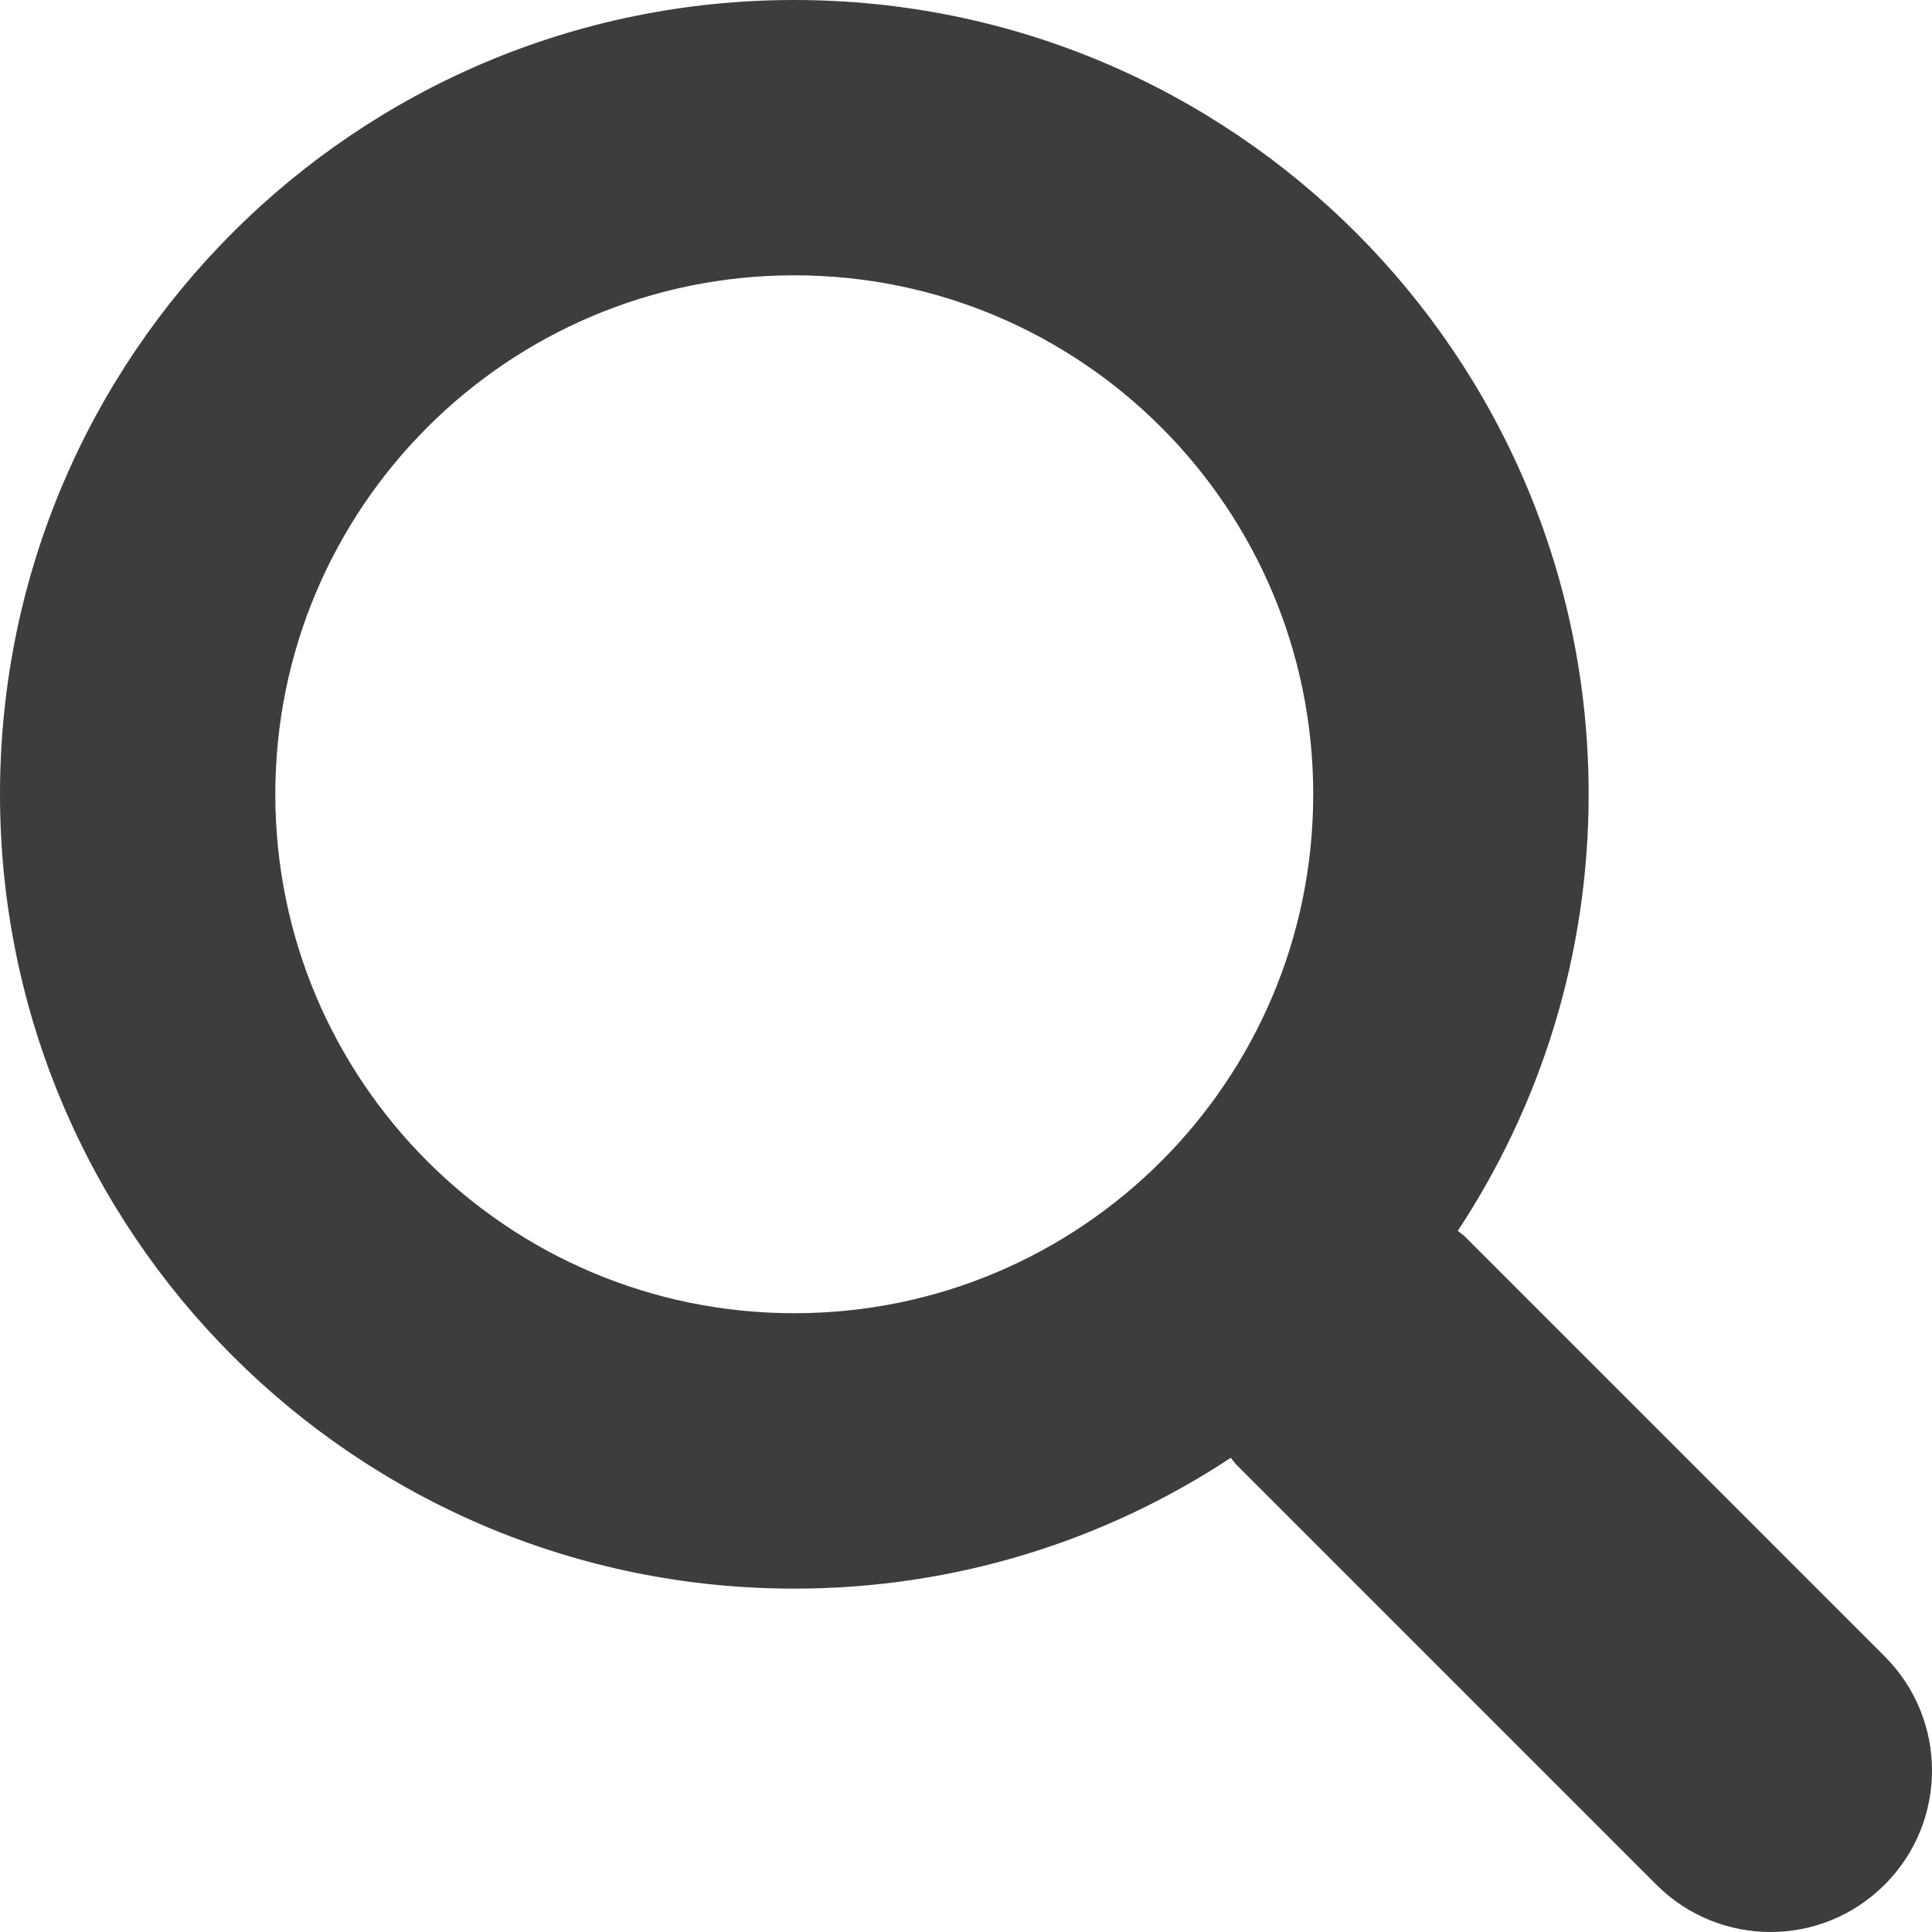
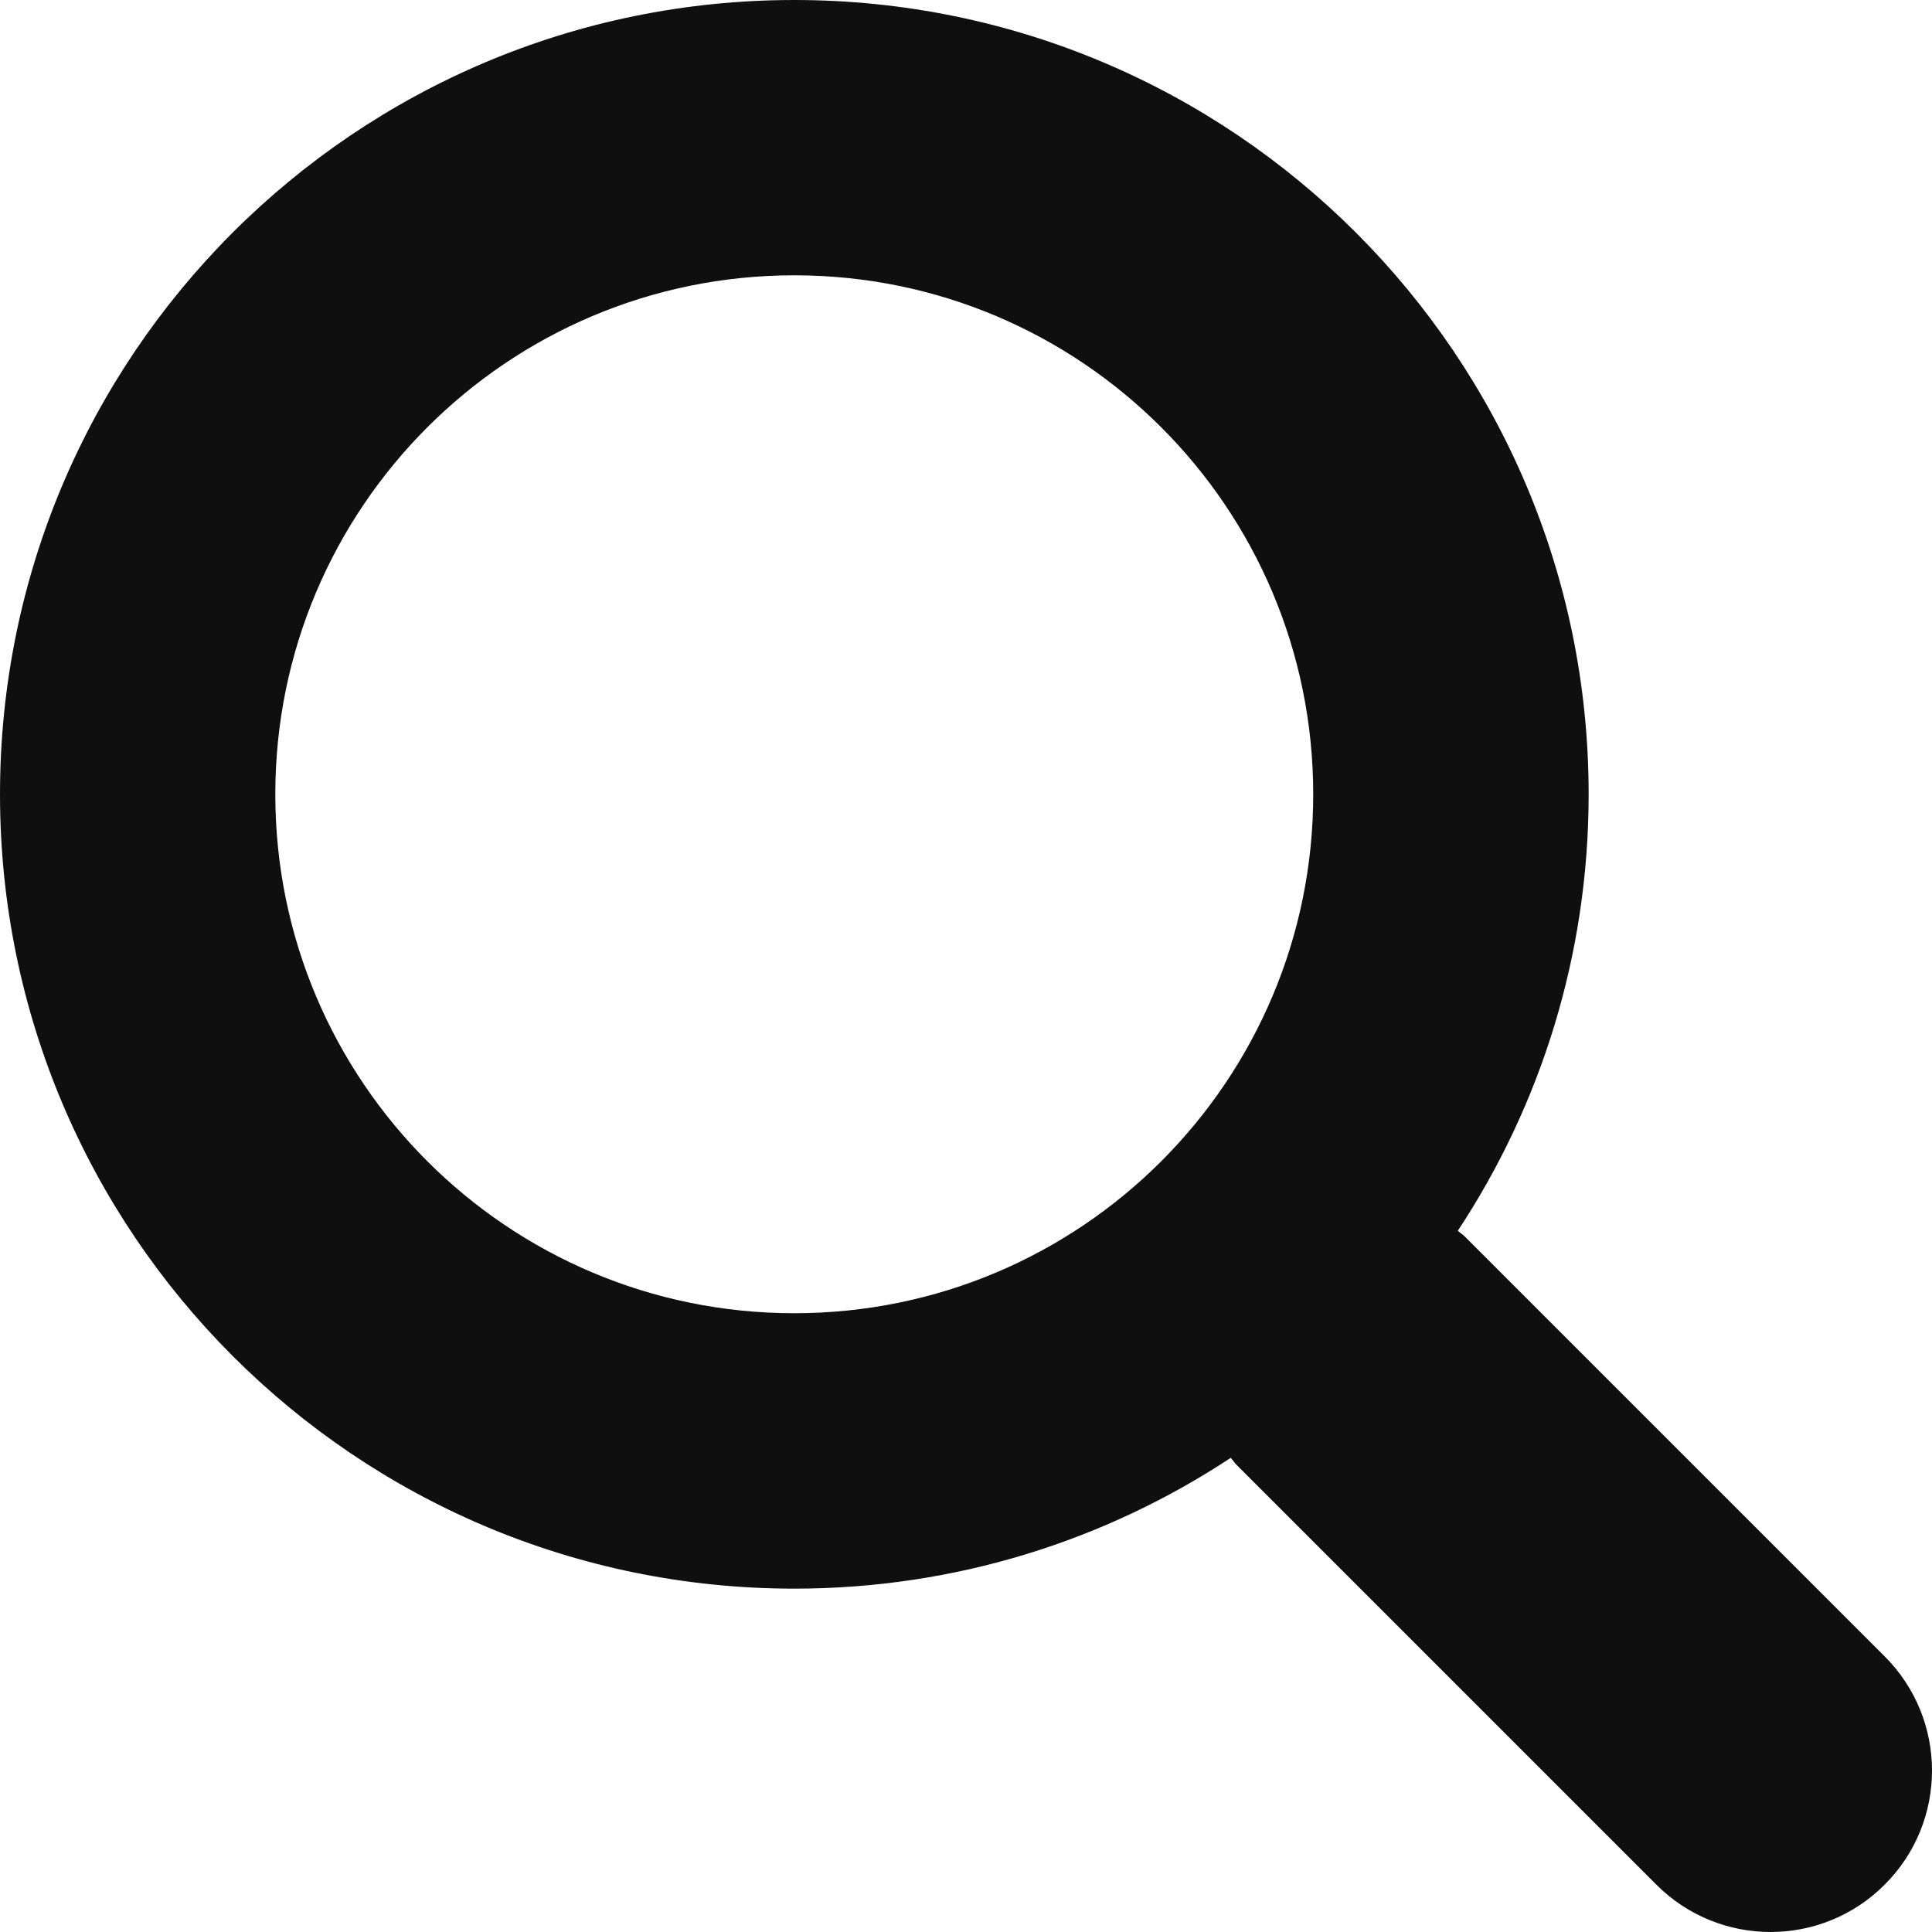
<svg xmlns="http://www.w3.org/2000/svg" width="18px" height="18px" viewBox="0 0 18 18" version="1.1">
  <g id="Symbols" stroke="none" stroke-width="1" fill="none" fill-rule="evenodd">
-     <g id="page-/-nav" transform="translate(-1288, -48)" fill="#3D3D3D" fill-rule="nonzero">
+     <g id="page-/-nav" transform="translate(-1288, -48)" fill="#0f0f0f" fill-rule="nonzero">
      <path d="M1305.559,63.432 L1301.649,59.522 C1301.628,59.501 1301.604,59.487 1301.582,59.467 C1302.352,58.3 1302.801,56.903 1302.801,55.4 C1302.801,51.313 1299.487,48 1295.4,48 C1291.313,48 1288,51.313 1288,55.4 C1288,59.487 1291.313,62.801 1295.4,62.801 C1296.903,62.801 1298.3,62.352 1299.467,61.582 C1299.486,61.604 1299.501,61.628 1299.522,61.649 L1303.432,65.559 C1304.02,66.147 1304.972,66.147 1305.559,65.559 C1306.147,64.972 1306.147,64.02 1305.559,63.432 Z M1295.4,60.235 C1292.73,60.235 1290.565,58.071 1290.565,55.4 C1290.565,52.73 1292.73,50.565 1295.4,50.565 C1298.071,50.565 1300.235,52.73 1300.235,55.4 C1300.235,58.071 1298.071,60.235 1295.4,60.235 Z" id="Fill-1" />
    </g>
  </g>
</svg>
